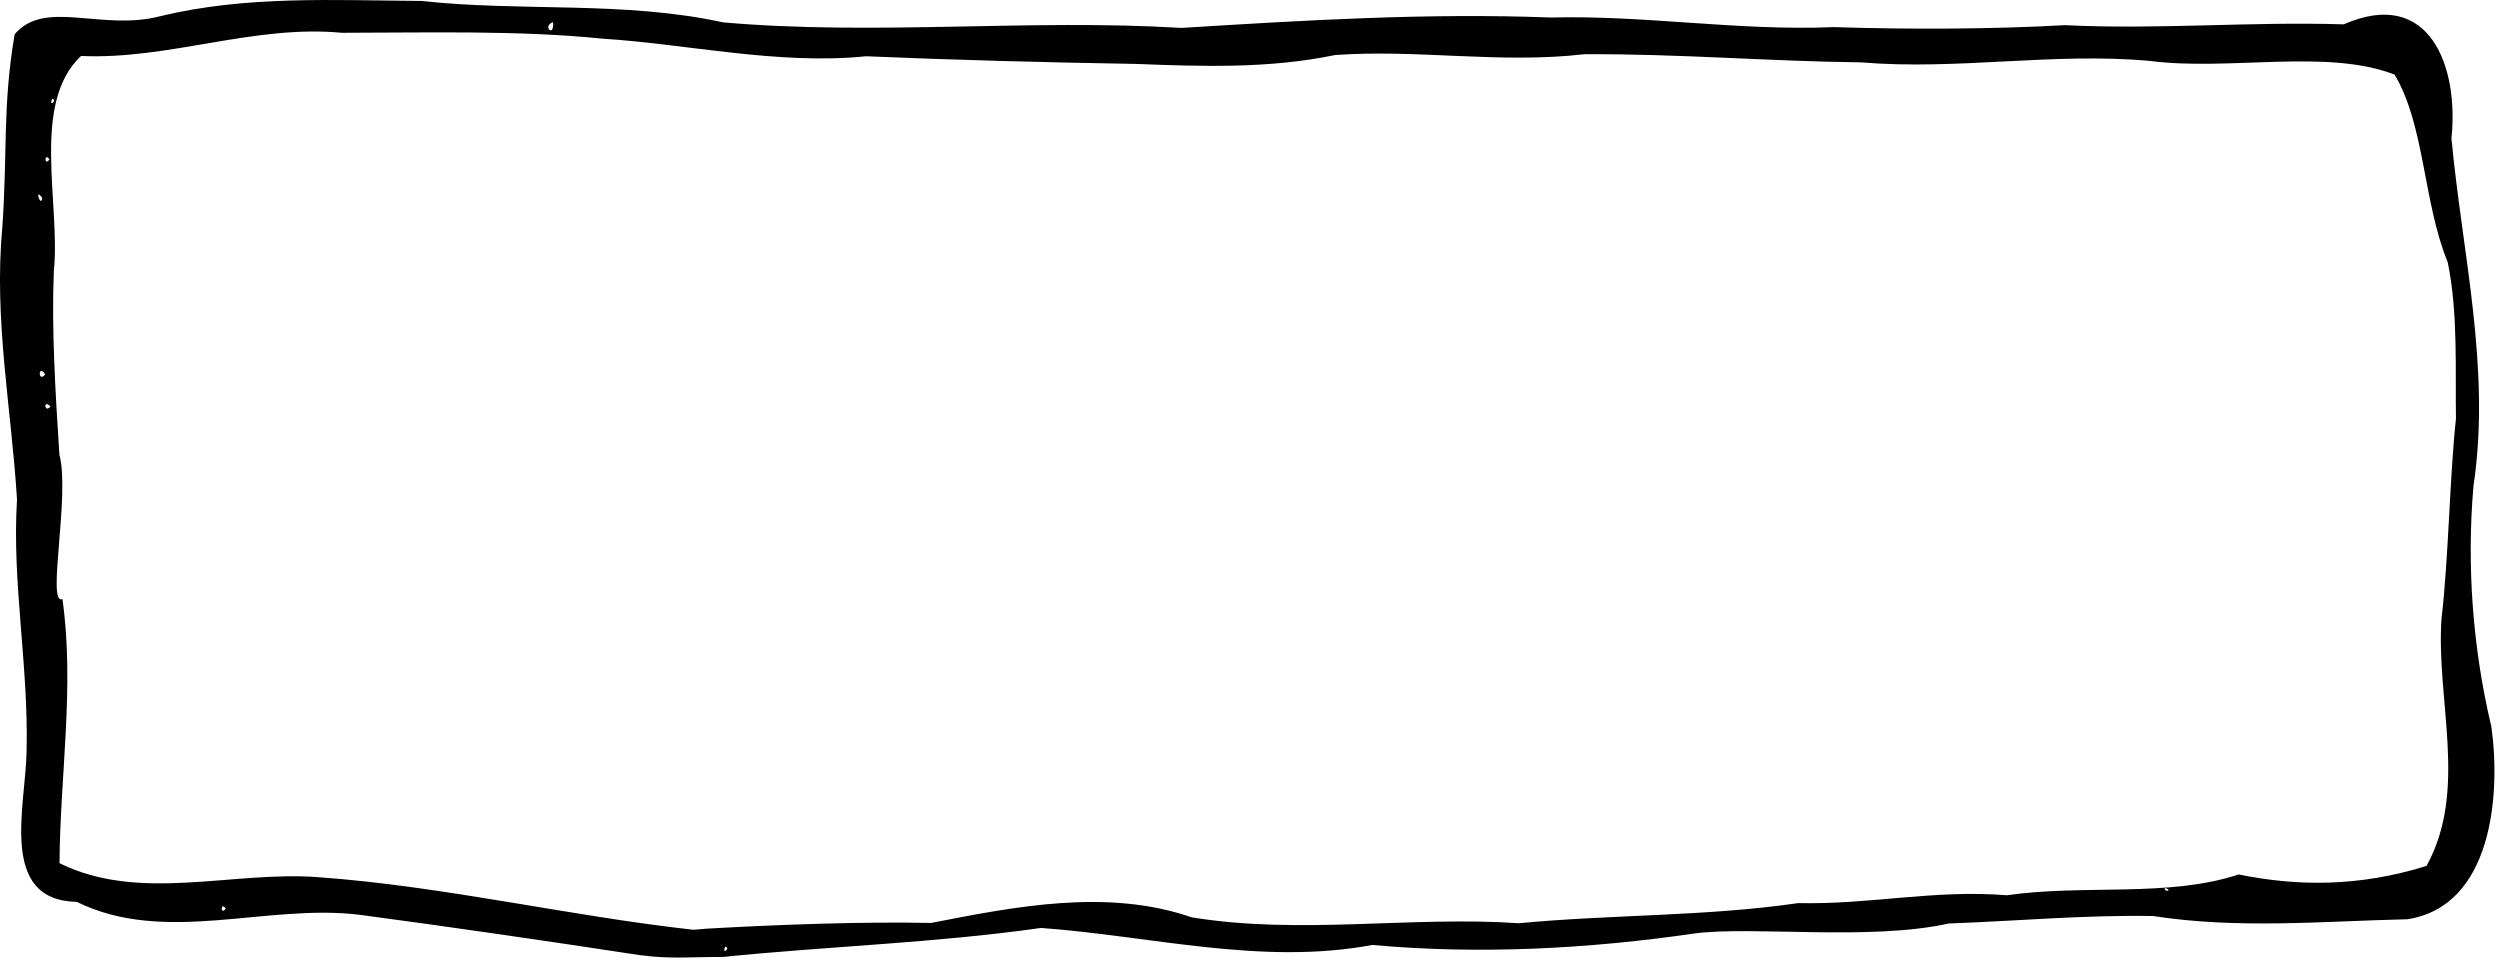
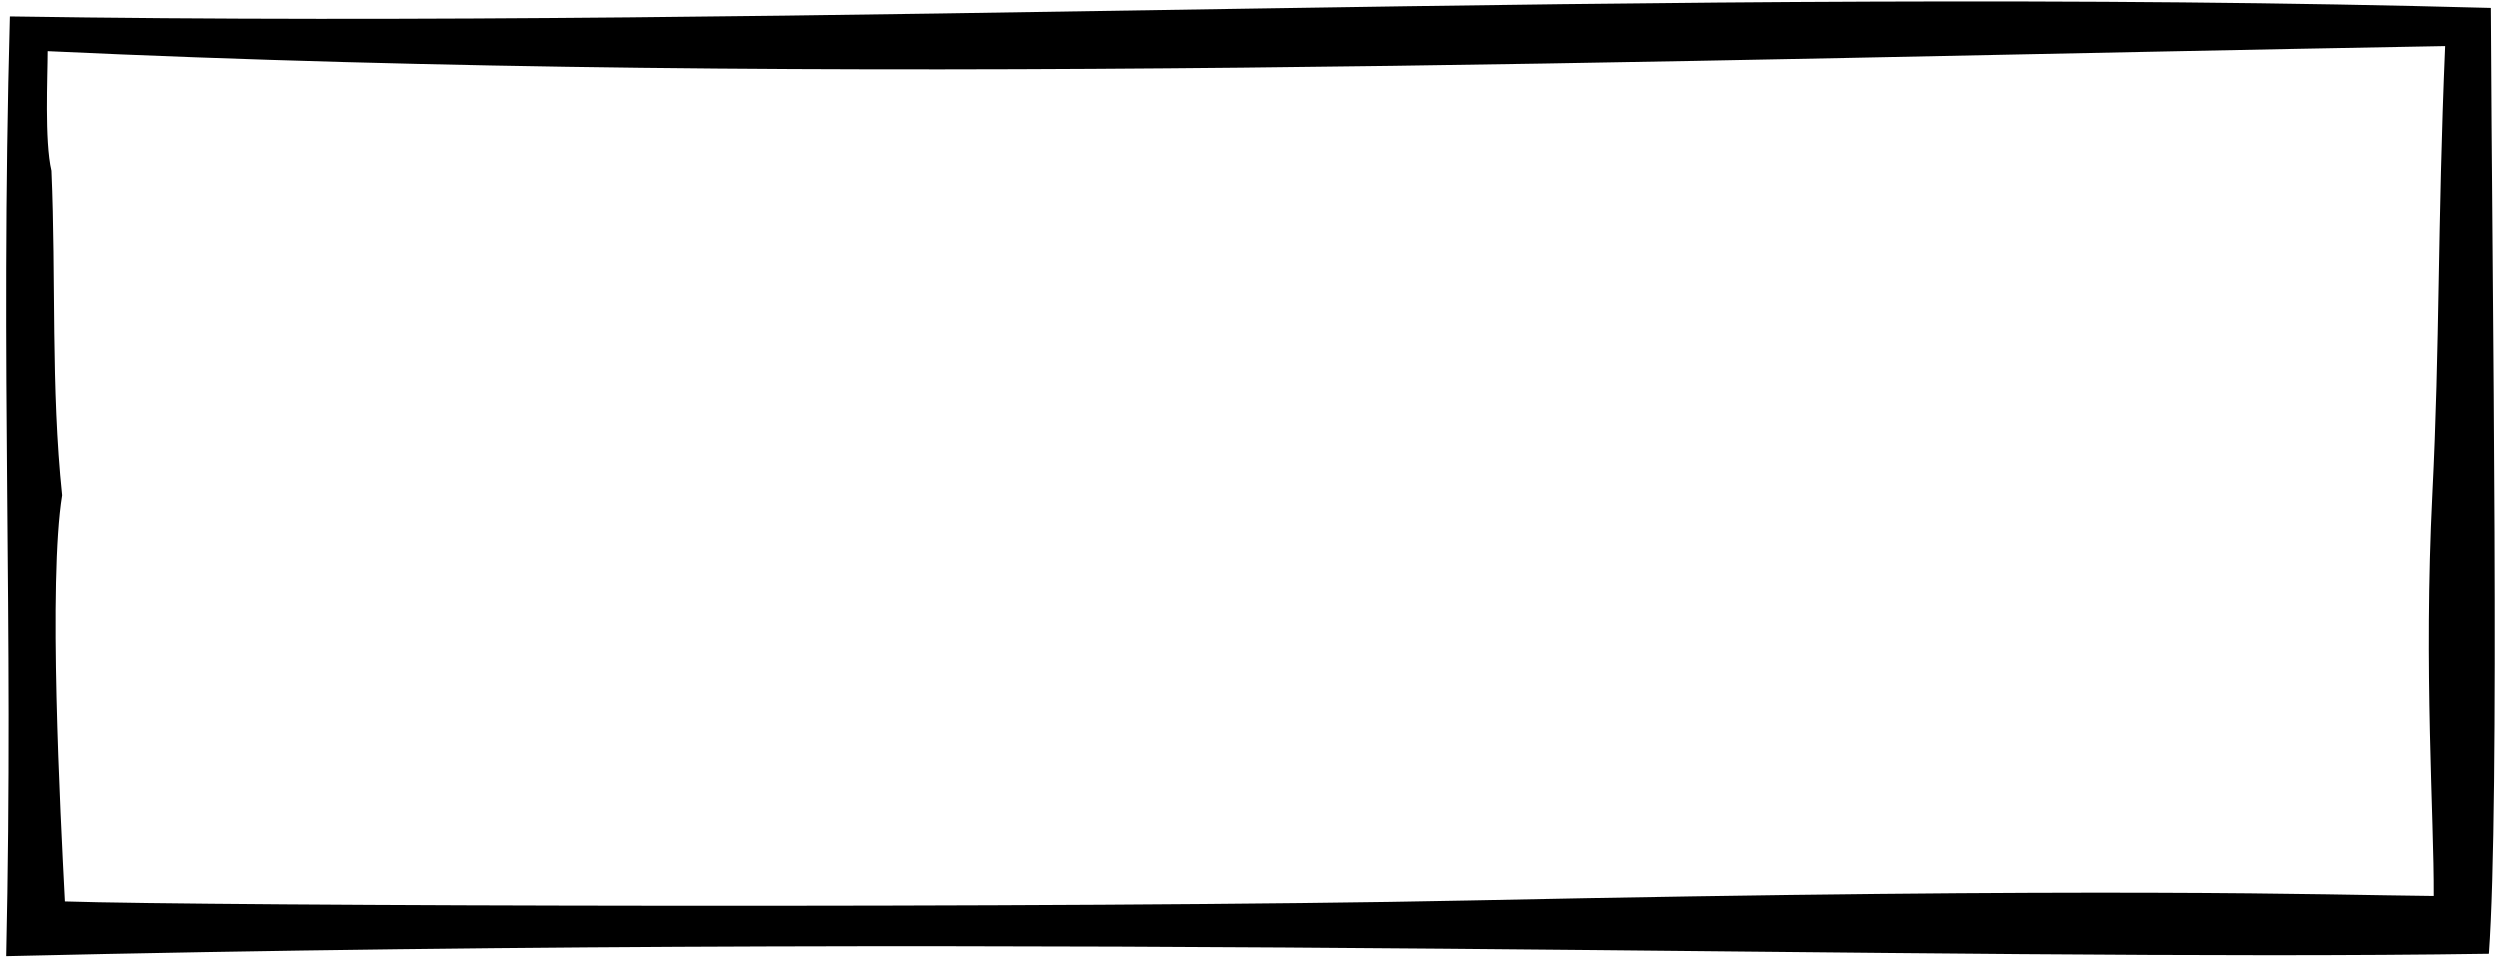
<svg xmlns="http://www.w3.org/2000/svg" width="130" height="50" viewBox="0 0 34.396 13.229" version="1.1" id="svg1" xml:space="preserve">
  <defs id="defs1" />
  <g id="layer1">
-     <path style="fill:#000000;stroke-width:0.109" d="M 8.829,13.145 C 7.53,12.947 6.238,12.758 4.949,12.586 3.661,12.428 2.271,13.006 1.056,12.408 -0.034,12.388 0.36,11.07 0.366,10.32 0.393,9.149 0.163,8.013 0.234,6.874 0.158,5.625 -0.087,4.395 0.032,3.132 0.105,2.074 0.033,1.477 0.201,0.472 0.619,-0.022 1.399,0.437 2.216,0.22 3.386,-0.062 4.596,0.004 5.799,0.013 c 1.372,0.151 2.785,-0.004 4.152,0.295 2.1,0.183 4.209,-0.051 6.306,0.076 1.692,-0.105 3.387,-0.208 5.082,-0.143 1.29,-0.034 2.585,0.187 3.889,0.132 1.065,0.034 2.211,0.028 3.181,-0.027 1.279,0.064 2.553,-0.052 3.837,-0.011 1.186,-0.521 1.586,0.589 1.482,1.568 0.15,1.595 0.545,3.169 0.303,4.783 -0.096,1.105 -0.008,2.245 0.246,3.311 0.132,0.94 0.01,2.468 -1.152,2.65 -1.181,0.028 -2.336,0.137 -3.501,-0.044 -0.923,-0.017 -1.869,0.068 -2.814,0.103 -1.082,0.24 -2.684,0.033 -3.489,0.136 -1.445,0.211 -2.965,0.294 -4.439,0.159 -1.525,0.285 -3.049,-0.125 -4.56,-0.234 -1.464,0.208 -2.899,0.249 -4.375,0.399 -0.372,-0.002 -0.749,0.031 -1.119,-0.023 z m 1.178,-0.089 c -0.03,-0.107 -0.076,0.099 0,0 z M 3.106,12.502 c -0.069,-0.107 -0.078,0.1 0,0 z m 6.63,0.274 c 1.013,-0.057 2.135,-0.097 3.075,-0.078 1.153,-0.225 2.426,-0.478 3.585,-0.077 1.495,0.244 3.011,-0.02 4.504,0.081 1.28,-0.122 2.57,-0.092 3.841,-0.277 0.991,0.023 1.857,-0.188 2.872,-0.108 1.05,-0.153 2.225,0.034 3.187,-0.286 0.814,0.165 1.652,0.172 2.585,-0.117 0.575,-1.045 0.13,-2.267 0.206,-3.4 0.096,-0.806 0.114,-1.975 0.199,-2.754 C 33.779,5.113 33.821,4.299 33.677,3.609 33.339,2.784 33.361,1.717 32.945,1.026 32.011,0.665 30.672,0.98 29.577,0.838 28.259,0.717 26.934,0.969 25.605,0.858 24.33,0.843 23.078,0.738 21.795,0.746 20.648,0.88 19.503,0.675 18.368,0.757 17.462,0.946 16.546,0.915 15.616,0.879 14.384,0.859 13.118,0.825 11.915,0.774 10.708,0.897 9.446,0.604 8.29,0.532 7.143,0.415 5.895,0.45 4.702,0.451 3.487,0.337 2.325,0.824 1.115,0.77 0.421,1.423 0.835,2.798 0.741,3.728 c -0.033,0.782 0.02,1.654 0.076,2.526 0.15,0.554 -0.18,2.091 0.042,1.987 0.17,1.206 -0.033,2.424 -0.04,3.635 1.106,0.547 2.387,0.1 3.568,0.193 1.735,0.127 3.428,0.531 5.152,0.723 l 0.197,-0.016 z m 20.102,-0.537 c -0.111,-0.066 -0.03,0.063 0,0 z M 0.694,5.592 c -0.106,-0.108 -0.079,0.103 0,0 z M 0.622,5.152 c -0.097,-0.156 -0.103,0.123 0,0 z m -0.042,-2.43 c -0.116,-0.157 -0.011,0.15 0,0 z m 0.101,-0.528 c -0.069,-0.107 -0.078,0.1 0,0 z m 0.066,-0.803 c -0.03,-0.107 -0.076,0.099 0,0 z M 7.609,0.305 c -0.156,0.054 0.02,0.224 0,0 z" id="path1" />
+     <path style="fill:#000000;stroke-width:0.109" d="M 0.085,13.155 C 0.19,8.403 0,5.216 0.136,0.226 11.441,0.403 22.979,-0.199 34.27,0.109 34.288,4.104 34.396,11.006 34.243,13.122 26.717,13.236 14.826,12.812 0.085,13.155 Z M 33.484,12.325 C 33.49,11.243 33.343,9.224 33.465,6.8 33.569,4.737 33.535,3.139 33.641,0.634 22.681,0.828 11.459,1.208 0.656,0.704 0.656,1.043 0.611,1.938 0.708,2.35 c 0.064,1.487 -0.009,2.981 0.147,4.464 -0.192,1.191 -0.026,4.345 0.038,5.588 1.853,0.063 13.877,0.1 19.319,-0.013 8.973,-0.186 11.691,-0.077 13.271,-0.062 z" id="path1" />
  </g>
</svg>
